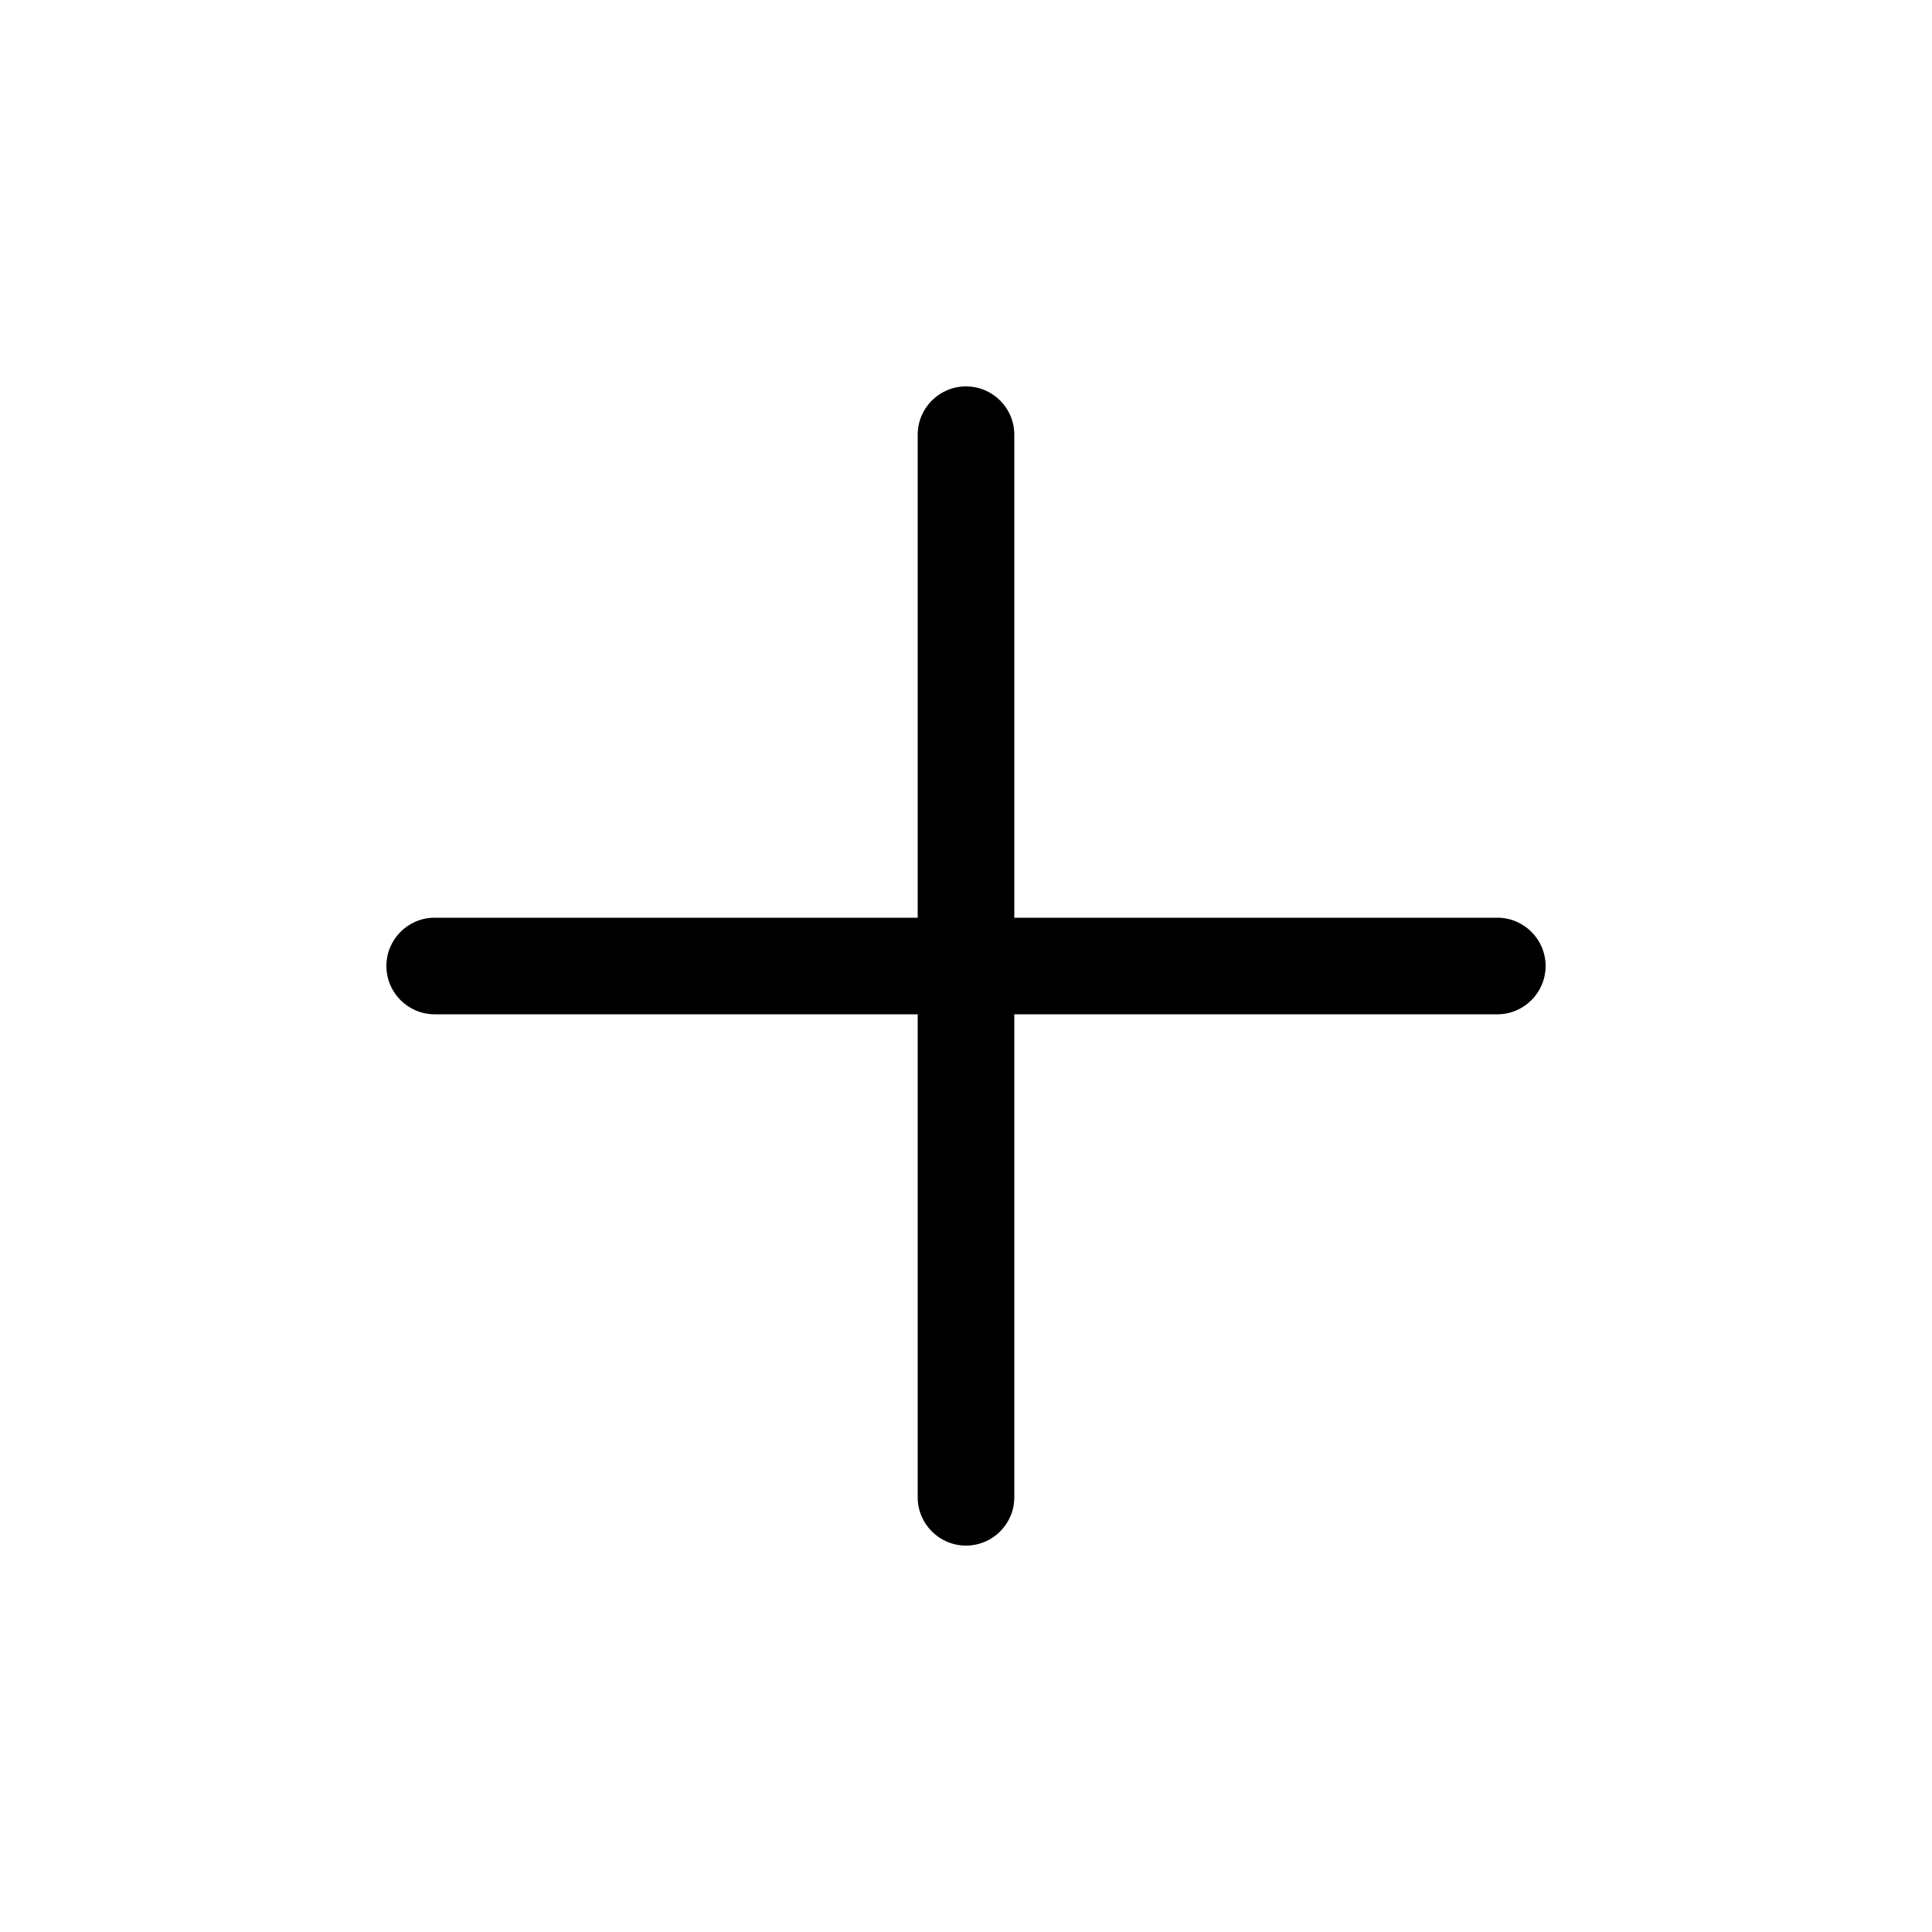
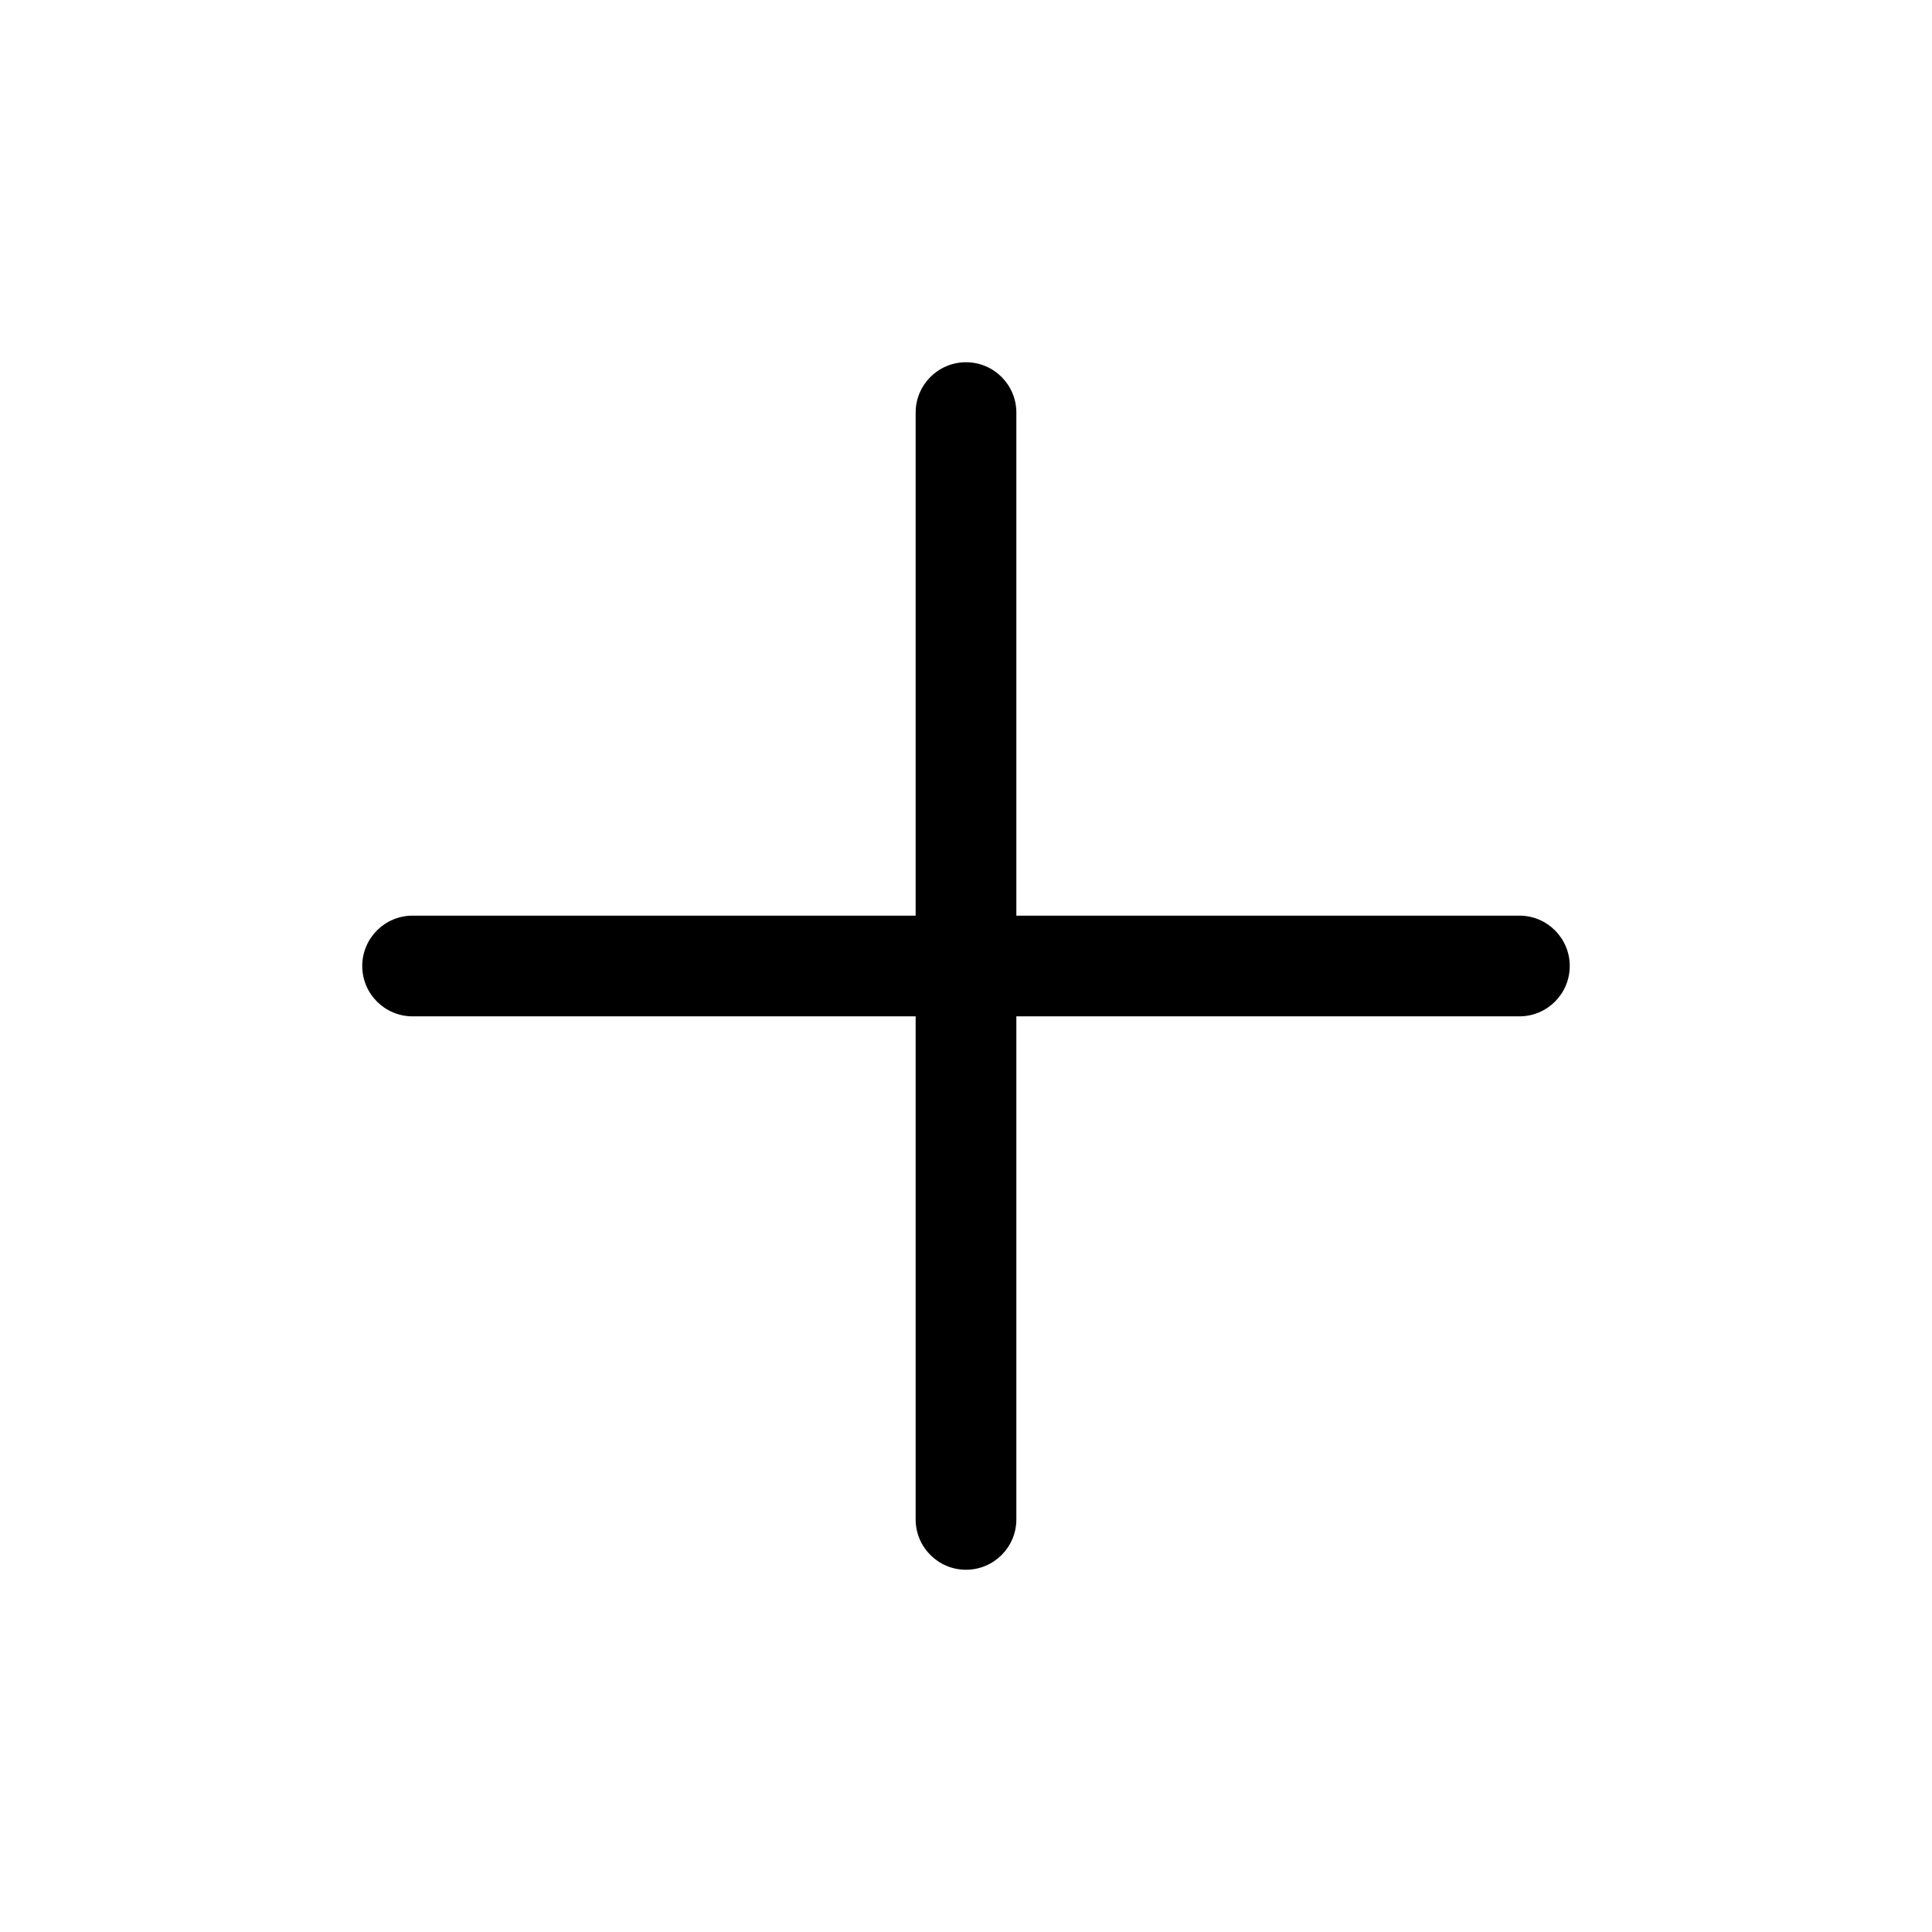
- <svg xmlns="http://www.w3.org/2000/svg" width="20" height="20" viewBox="0 0 20 20">
-   <path d="M15.5 9.5h-5v-5a.5.5 0 0 0-1 0v5h-5a.5.5 0 0 0 0 1h5v5a.5.5 0 0 0 1 0v-5h5a.5.5 0 0 0 0-1" fill-rule="evenodd" />
+ <svg xmlns="http://www.w3.org/2000/svg" width="16" height="16" viewBox="0 0 16 16">
+   <path d="M12.583 7.583H8.417V3.417a.417.417 0 0 0-.834 0v4.166H3.417a.417.417 0 0 0 0 .834h4.166v4.166a.417.417 0 0 0 .834 0V8.417h4.166a.417.417 0 0 0 0-.834" fill-rule="evenodd" />
</svg>
